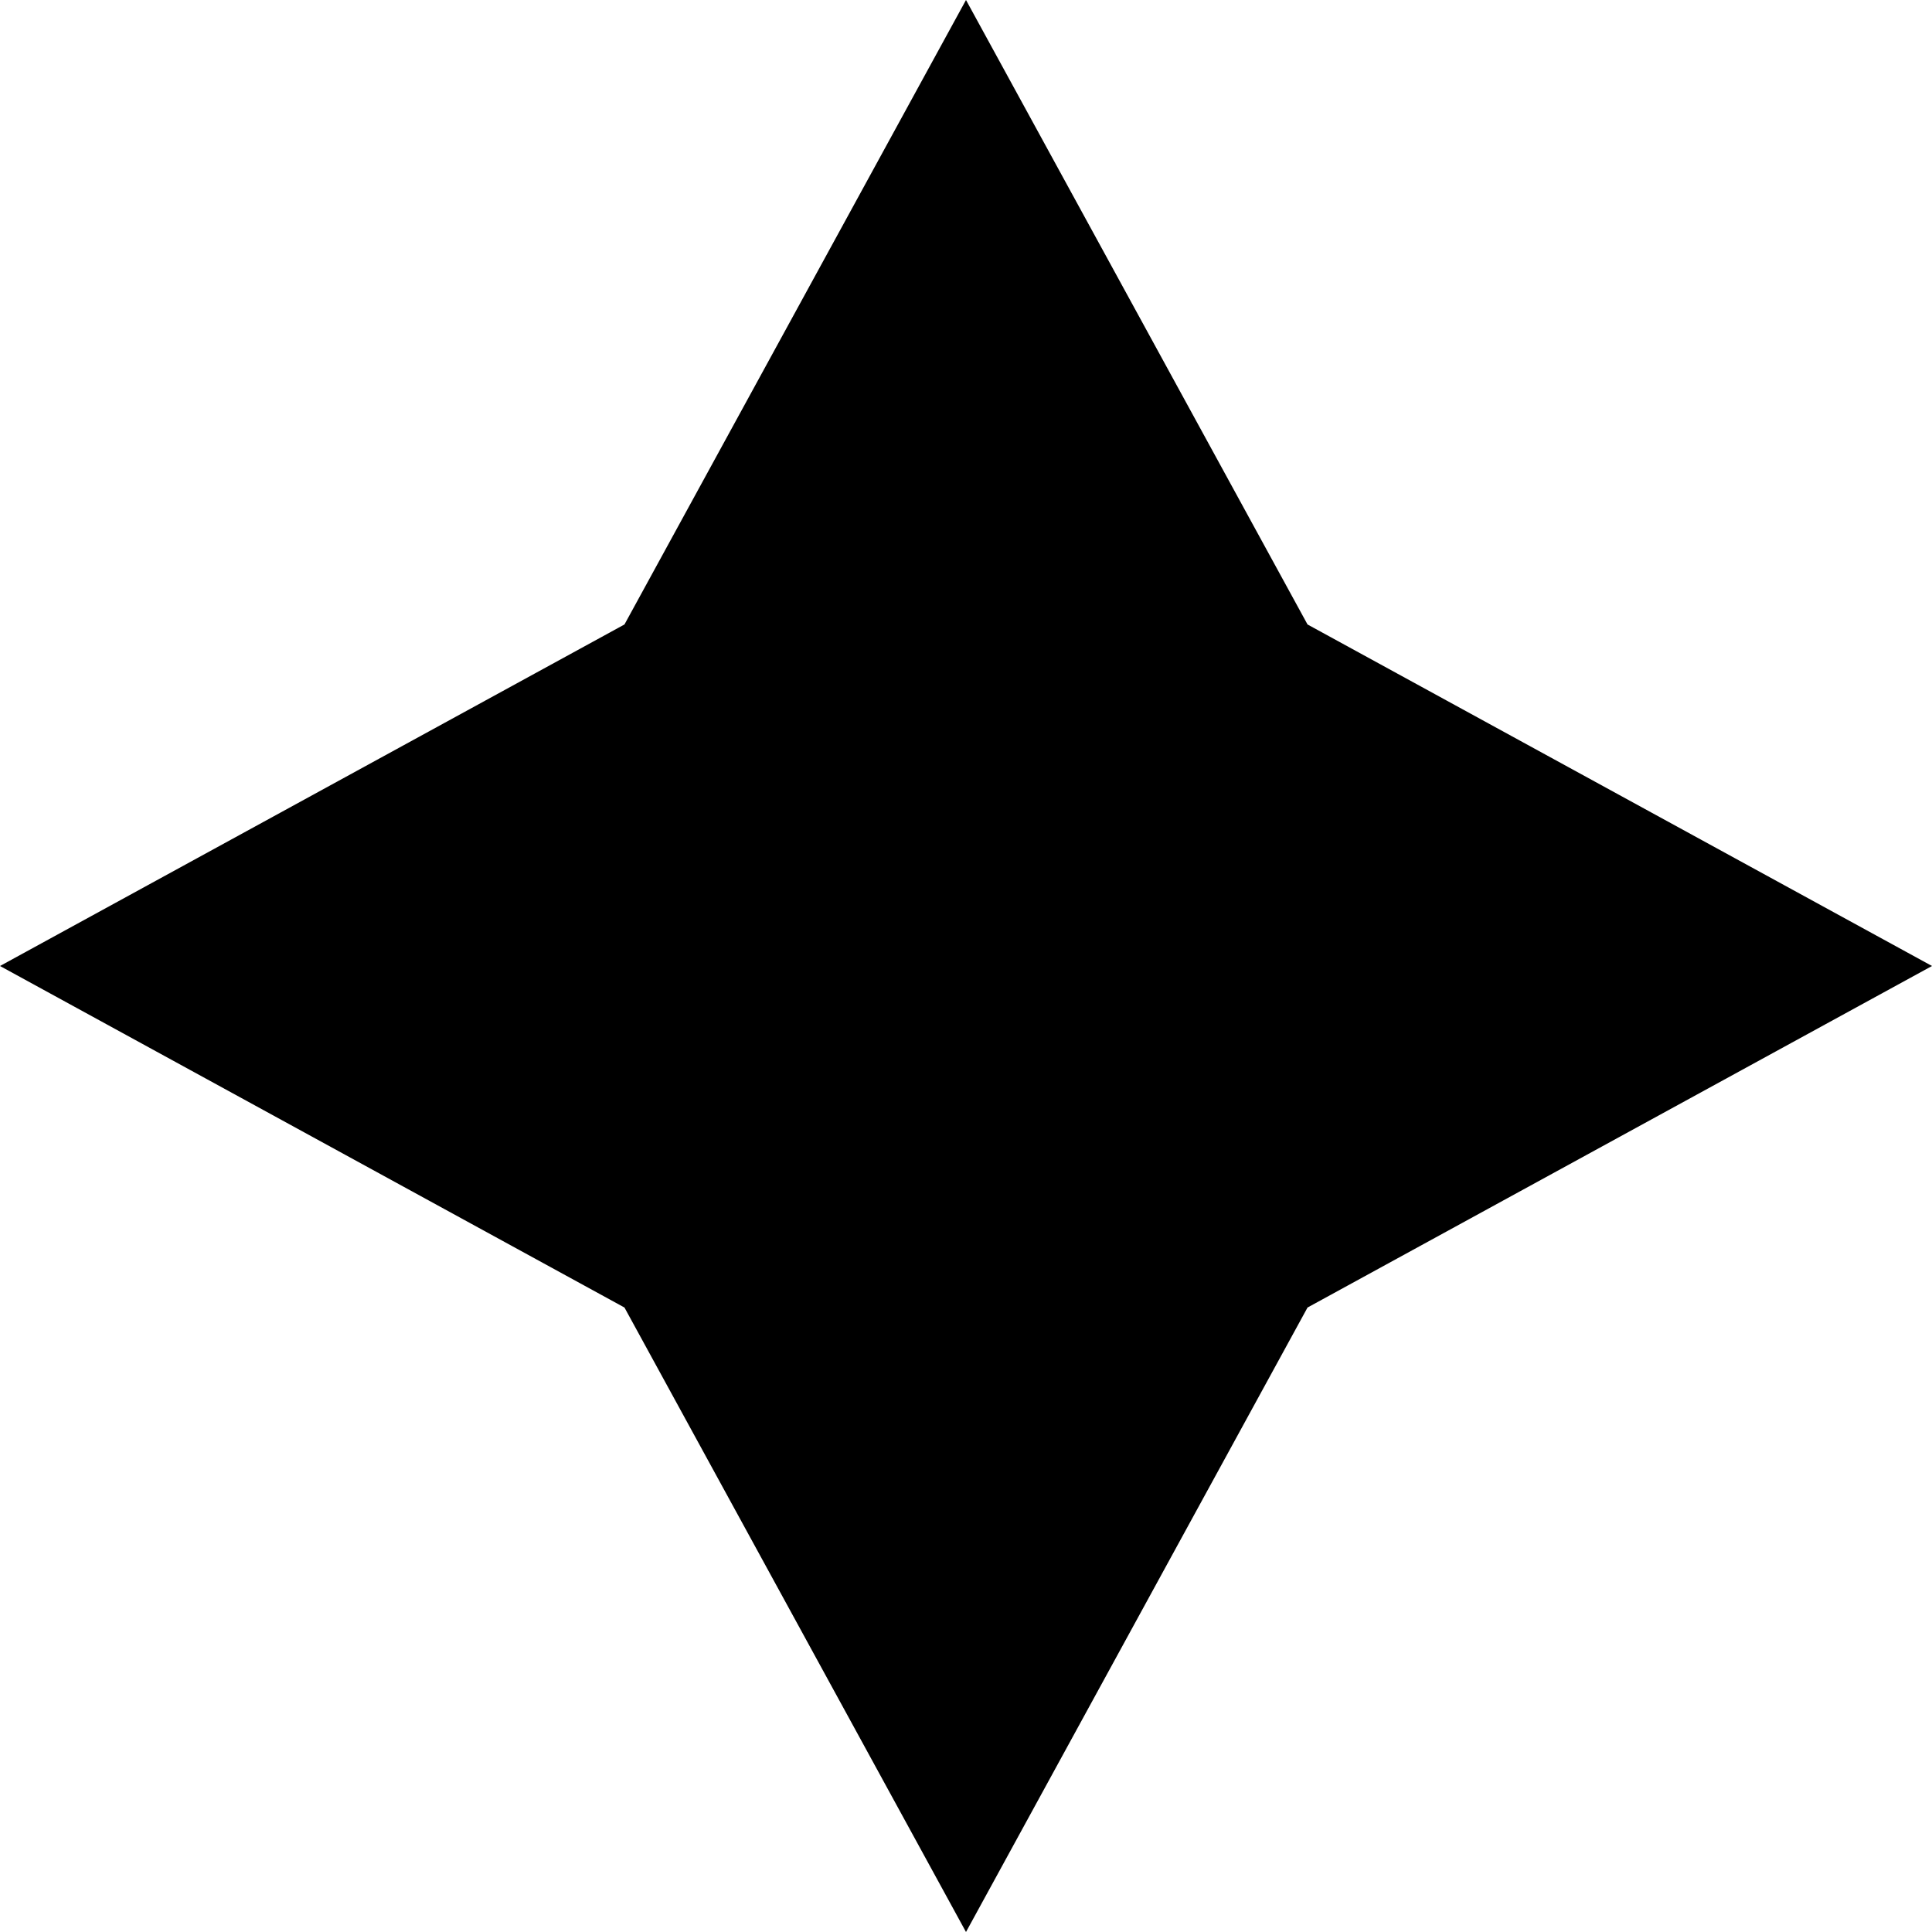
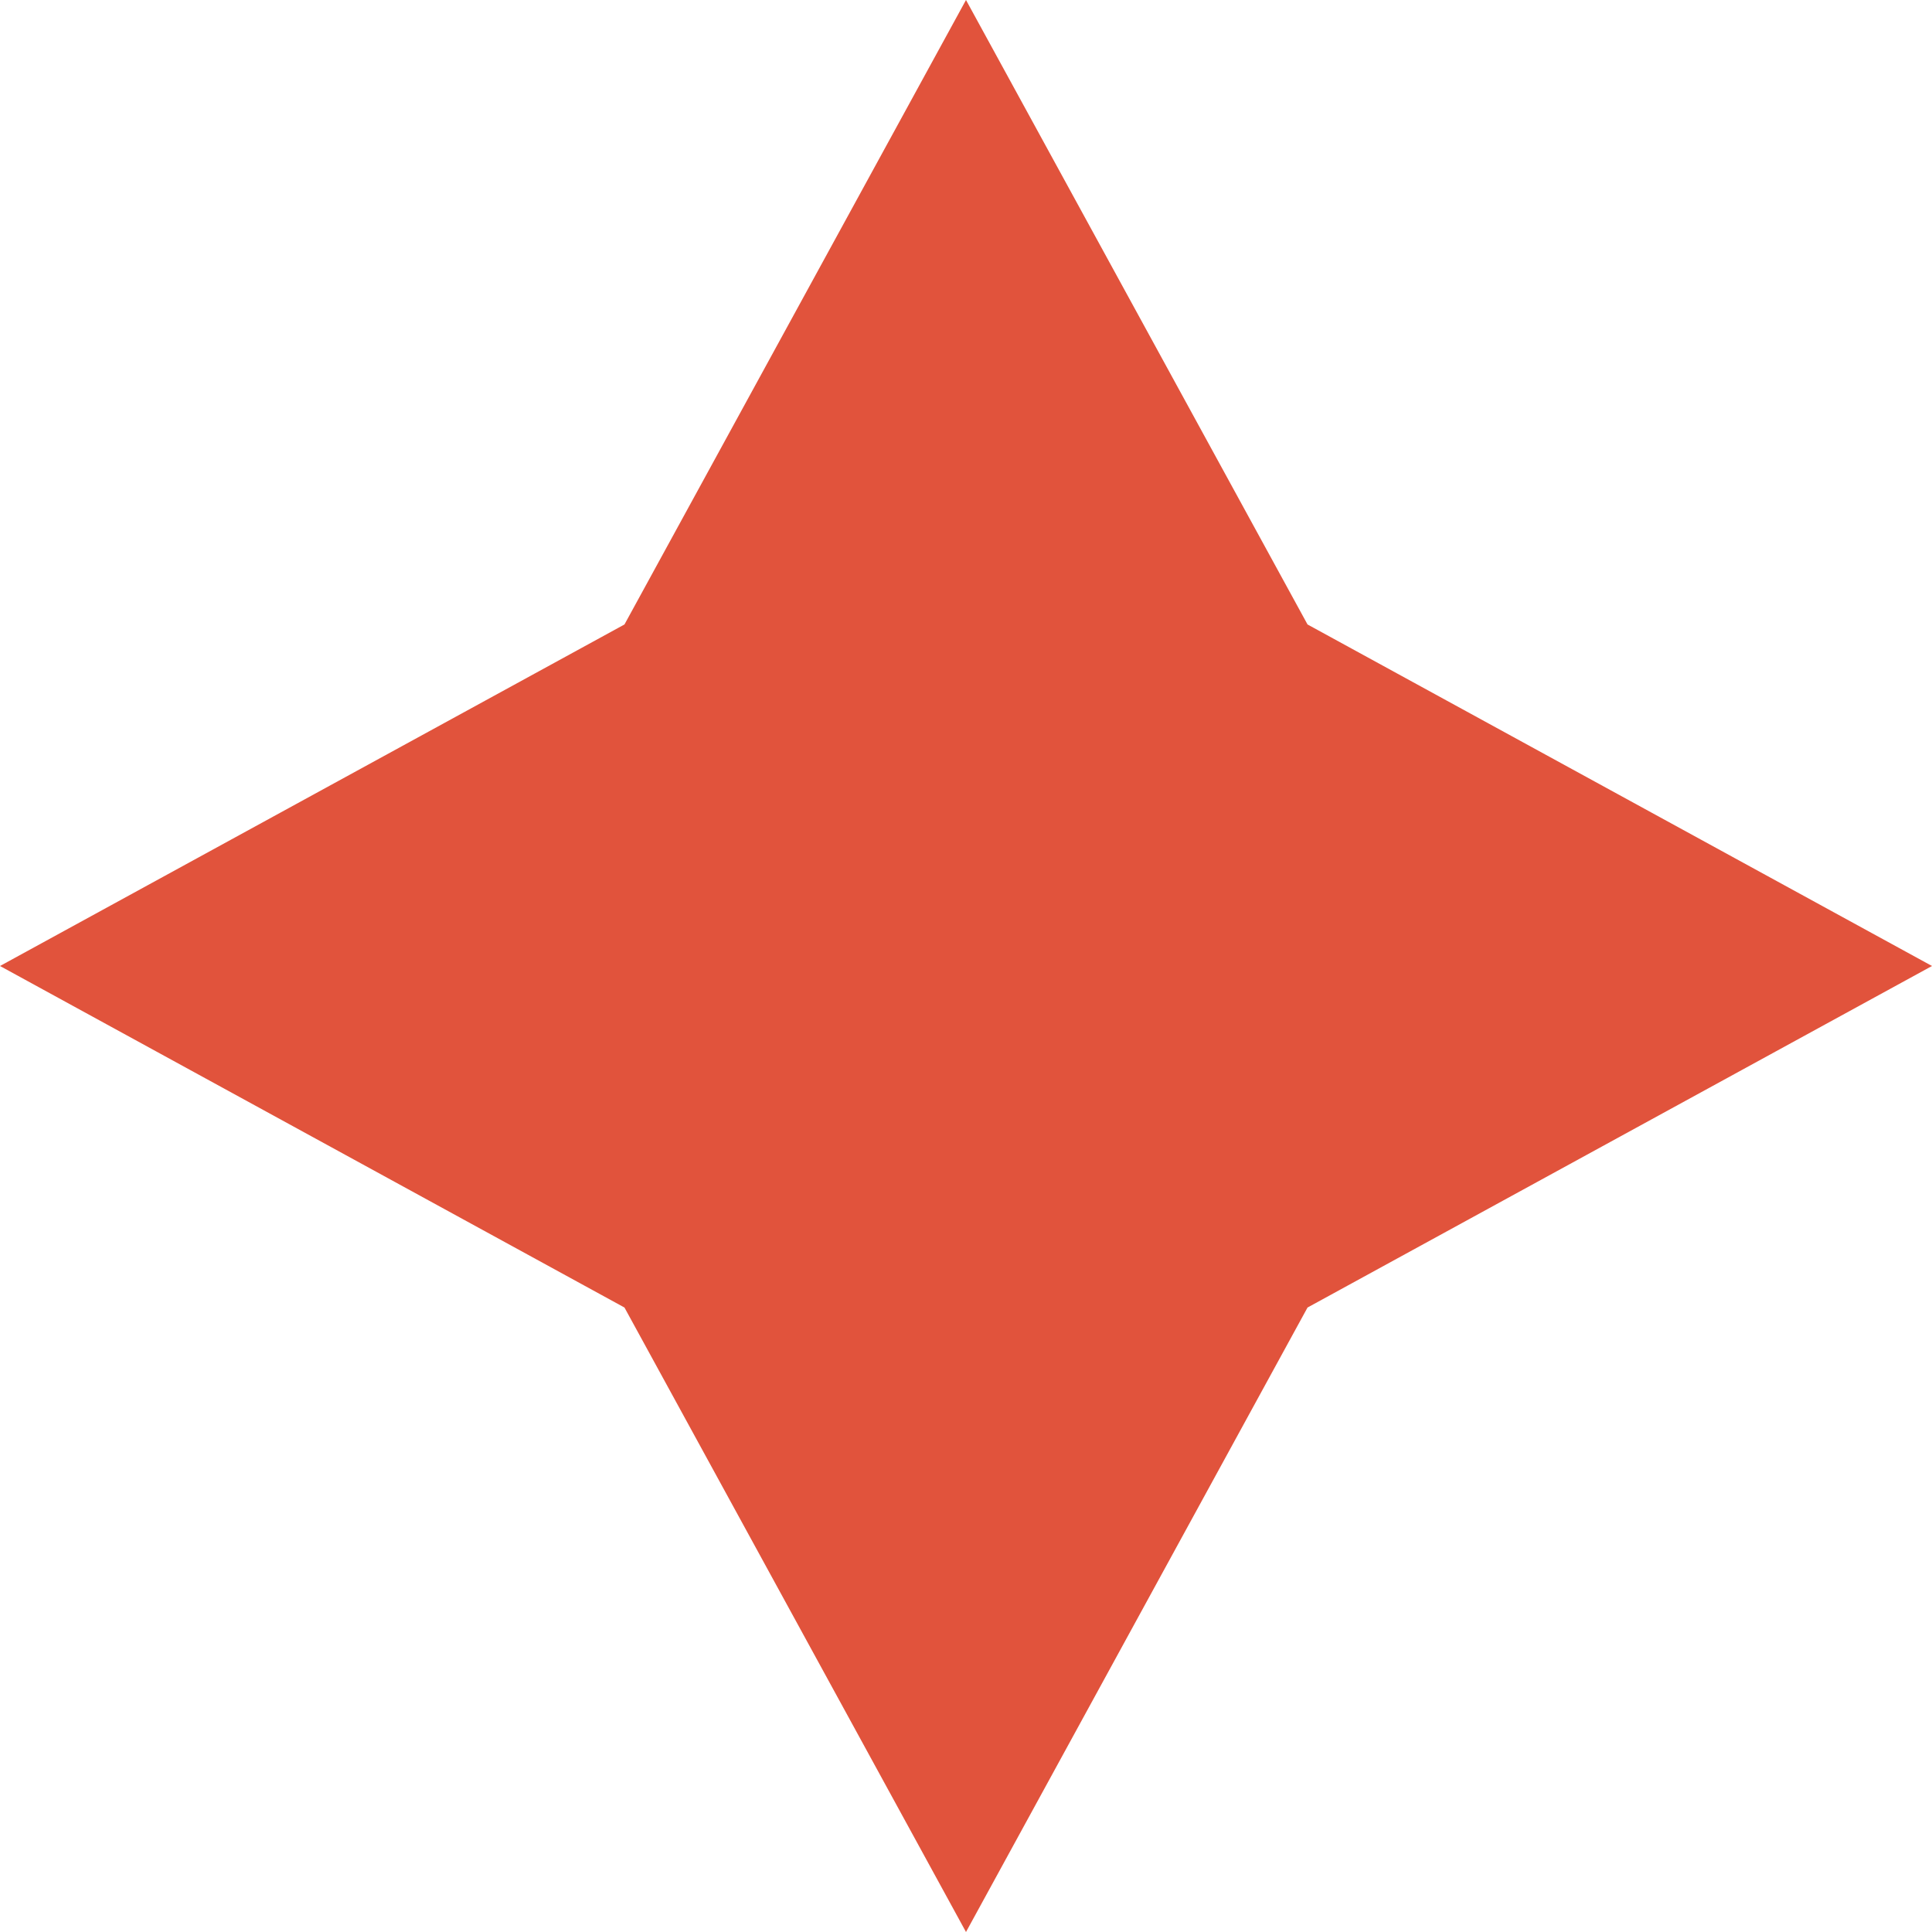
<svg xmlns="http://www.w3.org/2000/svg" preserveAspectRatio="xMidYMid meet" data-bbox="0 0 323.295 323.296" viewBox="0 0 323.295 323.296" role="presentation" aria-hidden="true">
  <g>
-     <path d="M161.647 0l57.151 104.497 104.497 57.15-104.497 57.152-57.151 104.497-57.15-104.497L0 161.647l104.497-57.15L161.647 0z" />
+     <path d="M161.647 0l57.151 104.497 104.497 57.15-104.497 57.152-57.151 104.497-57.15-104.497L0 161.647l104.497-57.15L161.647 0z" fill="#e1533c" />
  </g>
</svg>
